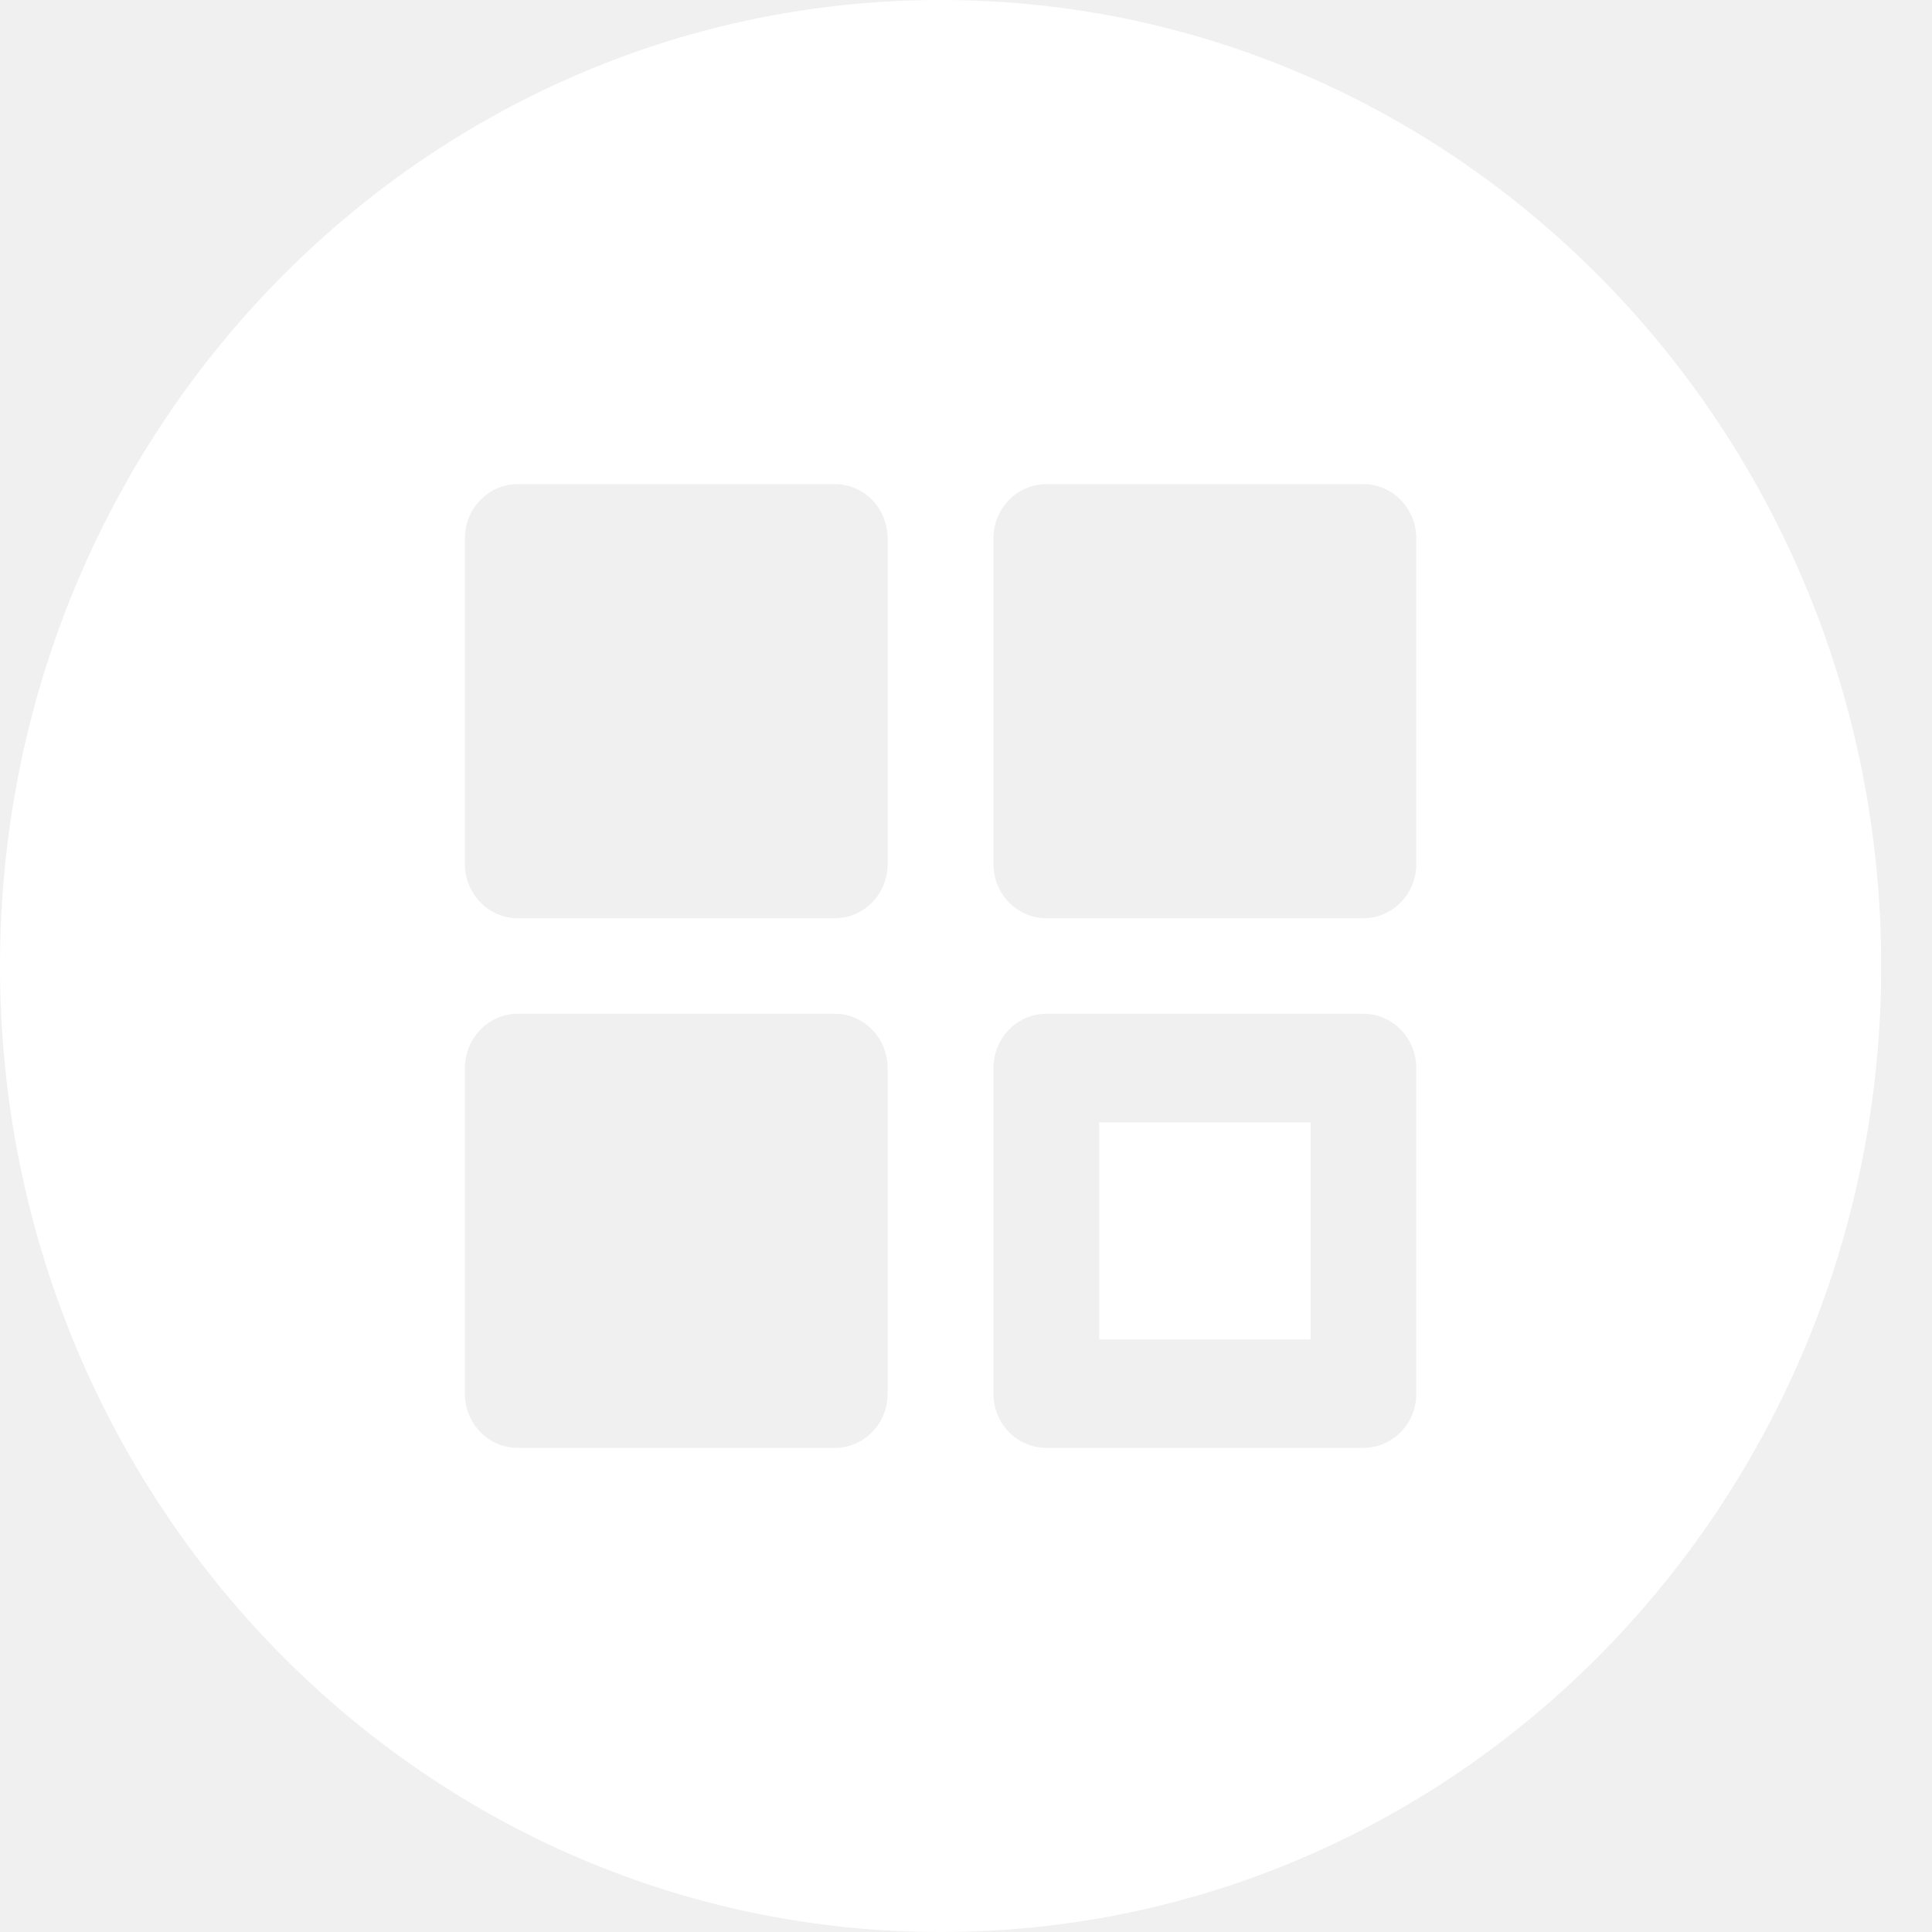
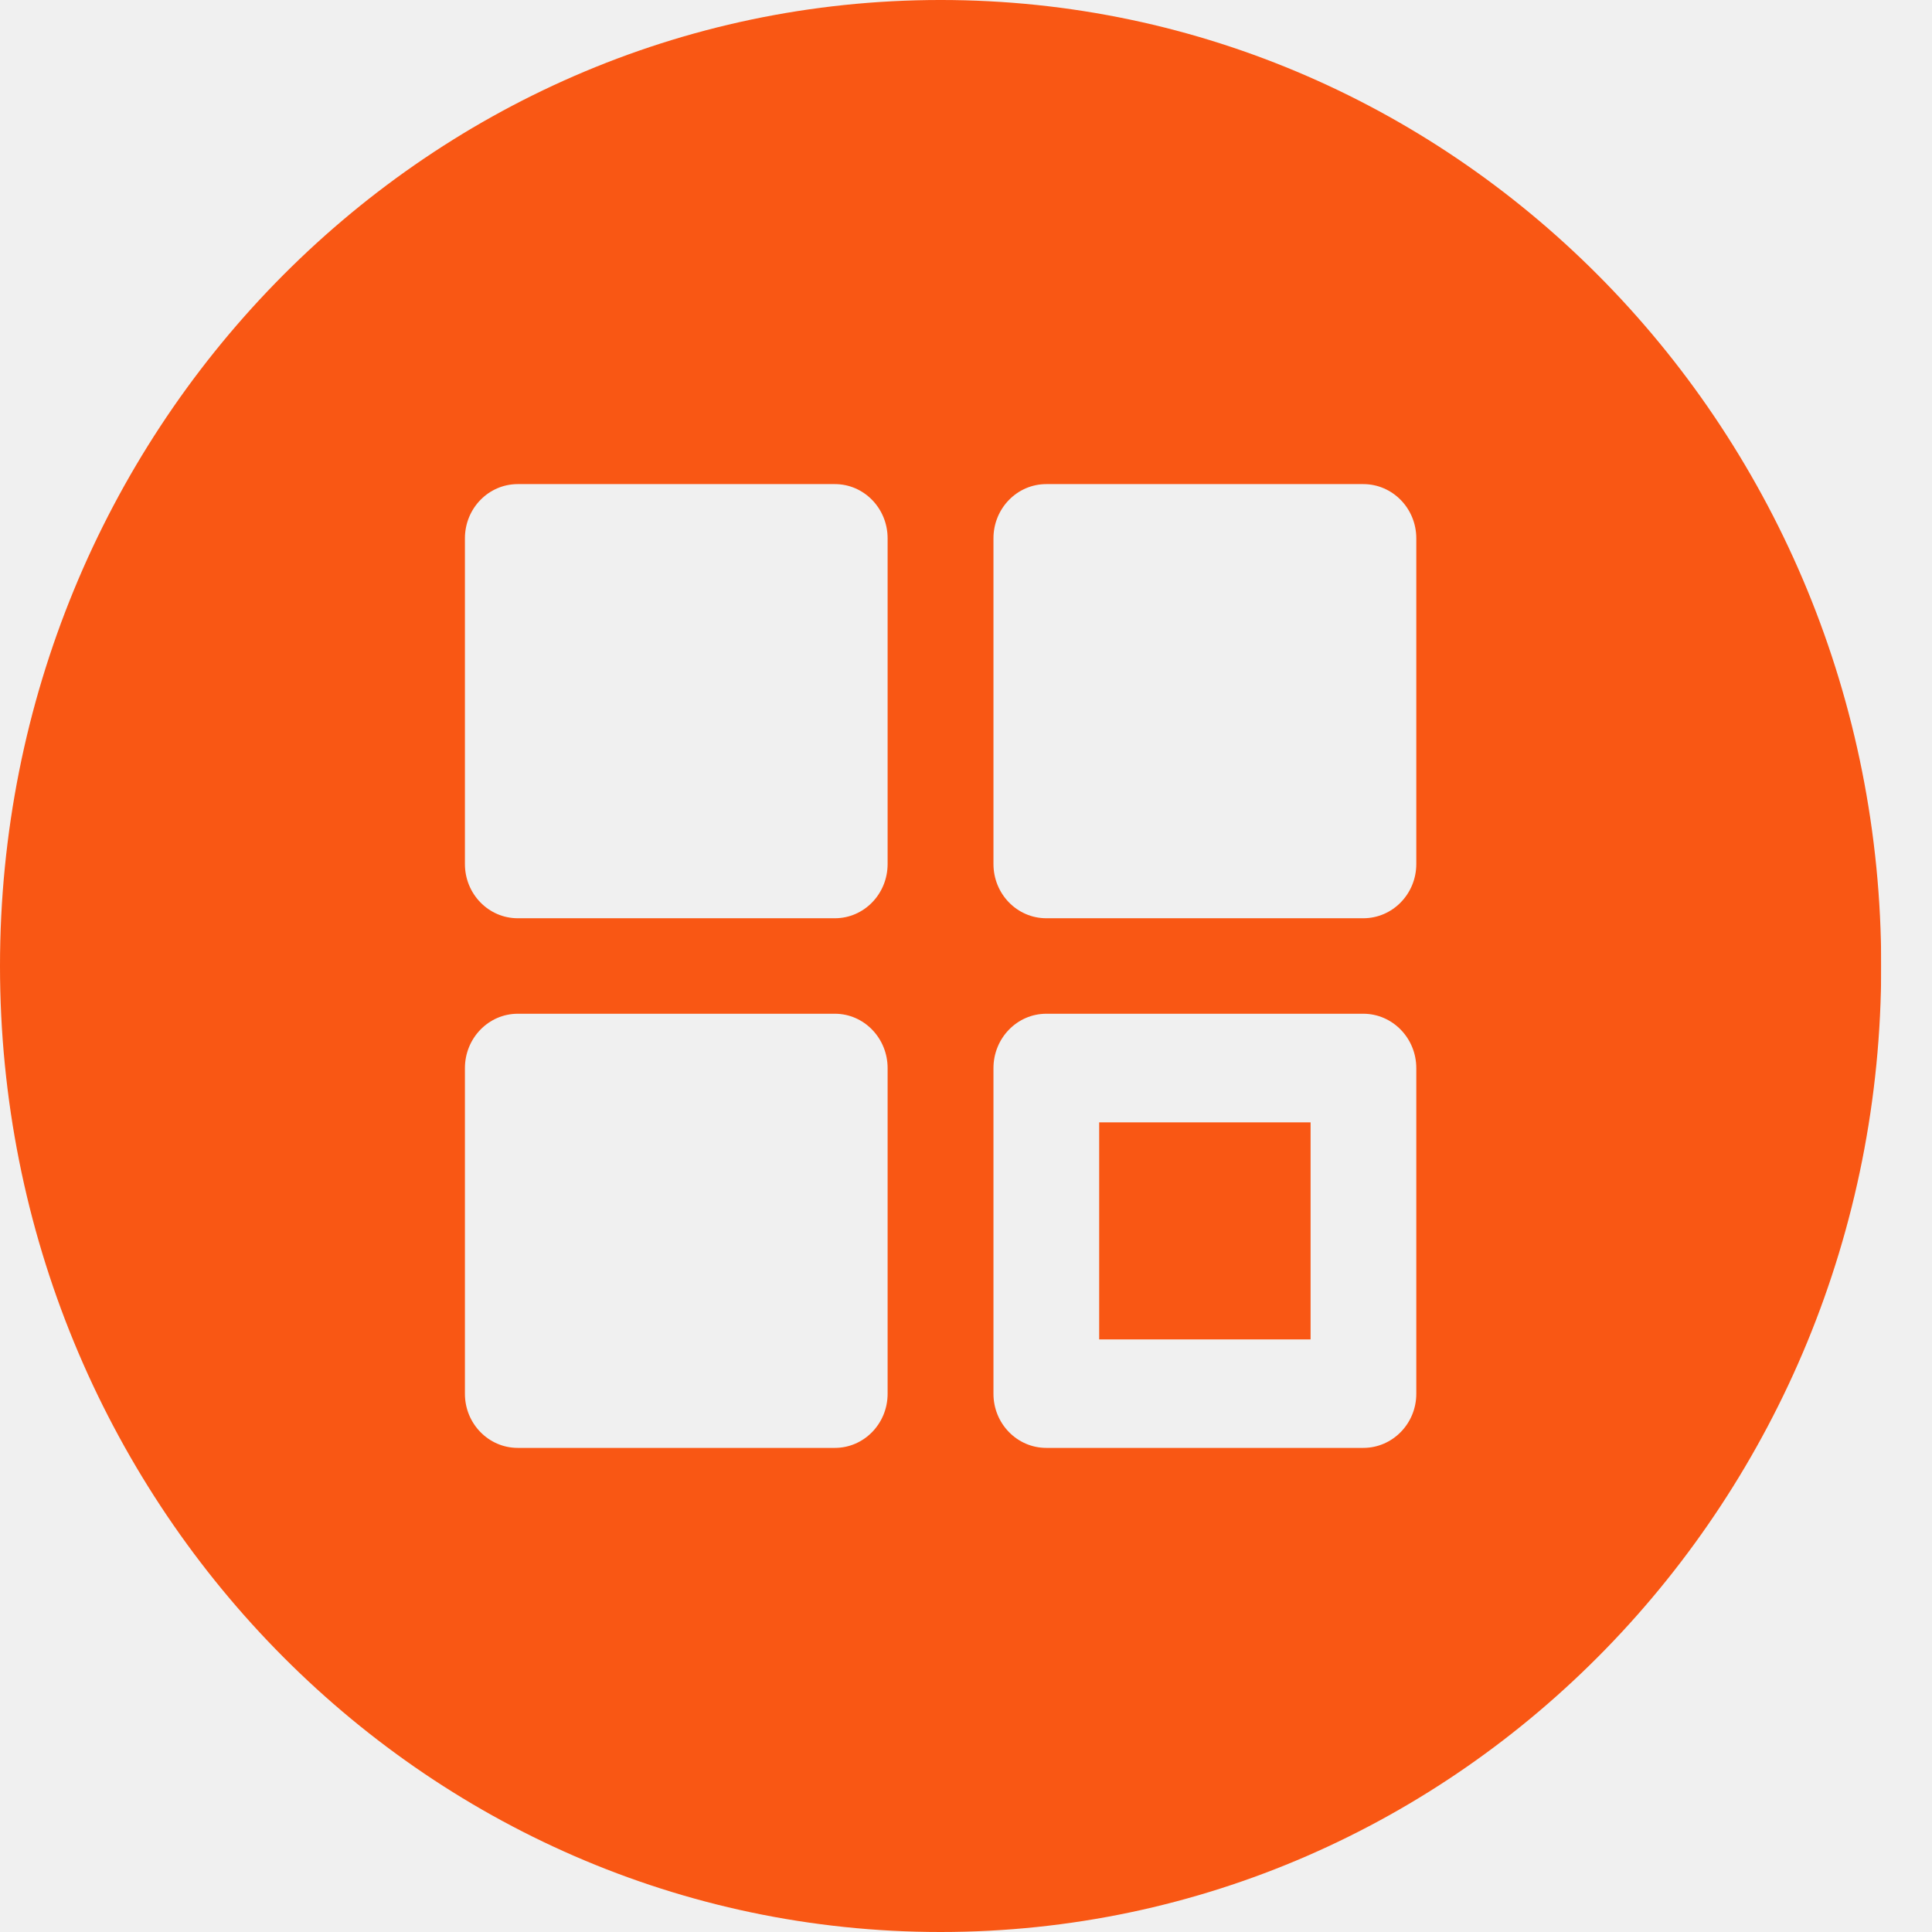
<svg xmlns="http://www.w3.org/2000/svg" xmlns:xlink="http://www.w3.org/1999/xlink" width="14px" height="14px" viewBox="0 0 14 14" version="1.1">
  <defs>
    <polygon id="path-1" points="0 0 13.632 0 13.632 14 0 14" />
  </defs>
-   <g id="Symbols" stroke="none" stroke-width="1" fill="none" fill-rule="evenodd">
-     <g id="hetong/ic_quanbu2">
-       <g>
-         <mask id="mask-2" fill="white">
-           <use xlink:href="#path-1" />
-         </mask>
-         <g id="Clip-2" />
-         <path d="M10.263,6.261 C10.263,6.478 10.091,6.654 9.879,6.654 L7.582,6.654 C7.37,6.654 7.199,6.478 7.199,6.261 L7.199,3.901 C7.199,3.684 7.37,3.508 7.582,3.508 L9.879,3.508 C10.091,3.508 10.263,3.684 10.263,3.901 L10.263,6.261 Z M10.263,10.1 C10.263,10.316 10.091,10.492 9.879,10.492 L7.582,10.492 C7.37,10.492 7.199,10.316 7.199,10.1 L7.199,7.74 C7.199,7.523 7.37,7.346 7.582,7.346 L9.879,7.346 C10.091,7.346 10.263,7.523 10.263,7.74 L10.263,10.1 Z M6.432,6.261 C6.432,6.478 6.261,6.654 6.05,6.654 L3.752,6.654 C3.54,6.654 3.369,6.478 3.369,6.261 L3.369,3.901 C3.369,3.684 3.54,3.508 3.752,3.508 L6.05,3.508 C6.261,3.508 6.432,3.684 6.432,3.901 L6.432,6.261 Z M6.432,10.1 C6.432,10.316 6.261,10.492 6.05,10.492 L3.752,10.492 C3.54,10.492 3.369,10.316 3.369,10.1 L3.369,7.74 C3.369,7.523 3.54,7.346 3.752,7.346 L6.05,7.346 C6.261,7.346 6.432,7.523 6.432,7.74 L6.432,10.1 Z M6.816,-3.78378378e-05 C3.051,-3.78378378e-05 0,3.134 0,7 C0,10.866 3.051,14 6.816,14 C10.58,14 13.632,10.866 13.632,7 C13.632,3.134 10.58,-3.78378378e-05 6.816,-3.78378378e-05 Z M7.965,9.706 L9.497,9.706 L9.497,8.133 L7.965,8.133 L7.965,9.706 Z" id="Fill-1" fill="#FFFFFF" mask="url(#mask-2)" />
+   <g id="1.5.1" stroke="none" stroke-width="1" fill="none" fill-rule="evenodd">
+     <g id="合同管理" transform="translate(-317, -219)">
+       <g id="分组-6" transform="translate(317, 216)">
+         <g id="hetong/ic_quanbu2" transform="translate(0, 3)">
+           <g>
+             <mask id="mask-2" fill="white">
+               <use xlink:href="#path-1" />
+             </mask>
+             <g id="Clip-2" />
+             <path d="M10.263,6.261 C10.263,6.478 10.091,6.654 9.879,6.654 L7.582,6.654 C7.37,6.654 7.199,6.478 7.199,6.261 L7.199,3.901 C7.199,3.684 7.37,3.508 7.582,3.508 L9.879,3.508 C10.091,3.508 10.263,3.684 10.263,3.901 L10.263,6.261 Z M10.263,10.1 C10.263,10.316 10.091,10.492 9.879,10.492 L7.582,10.492 C7.37,10.492 7.199,10.316 7.199,10.1 L7.199,7.74 C7.199,7.523 7.37,7.346 7.582,7.346 L9.879,7.346 C10.091,7.346 10.263,7.523 10.263,7.74 L10.263,10.1 Z M6.432,6.261 C6.432,6.478 6.261,6.654 6.05,6.654 L3.752,6.654 C3.54,6.654 3.369,6.478 3.369,6.261 L3.369,3.901 C3.369,3.684 3.54,3.508 3.752,3.508 L6.05,3.508 C6.261,3.508 6.432,3.684 6.432,3.901 L6.432,6.261 Z M6.432,10.1 C6.432,10.316 6.261,10.492 6.05,10.492 L3.752,10.492 C3.54,10.492 3.369,10.316 3.369,10.1 L3.369,7.74 C3.369,7.523 3.54,7.346 3.752,7.346 L6.05,7.346 C6.261,7.346 6.432,7.523 6.432,7.74 L6.432,10.1 Z M6.816,-3.78378378e-05 C3.051,-3.78378378e-05 0,3.134 0,7 C0,10.866 3.051,14 6.816,14 C10.58,14 13.632,10.866 13.632,7 C13.632,3.134 10.58,-3.78378378e-05 6.816,-3.78378378e-05 Z M7.965,9.706 L9.497,9.706 L9.497,8.133 L7.965,8.133 L7.965,9.706 Z" id="Fill-1" fill="#F95714" mask="url(#mask-2)" />
+           </g>
+         </g>
      </g>
    </g>
  </g>
</svg>
